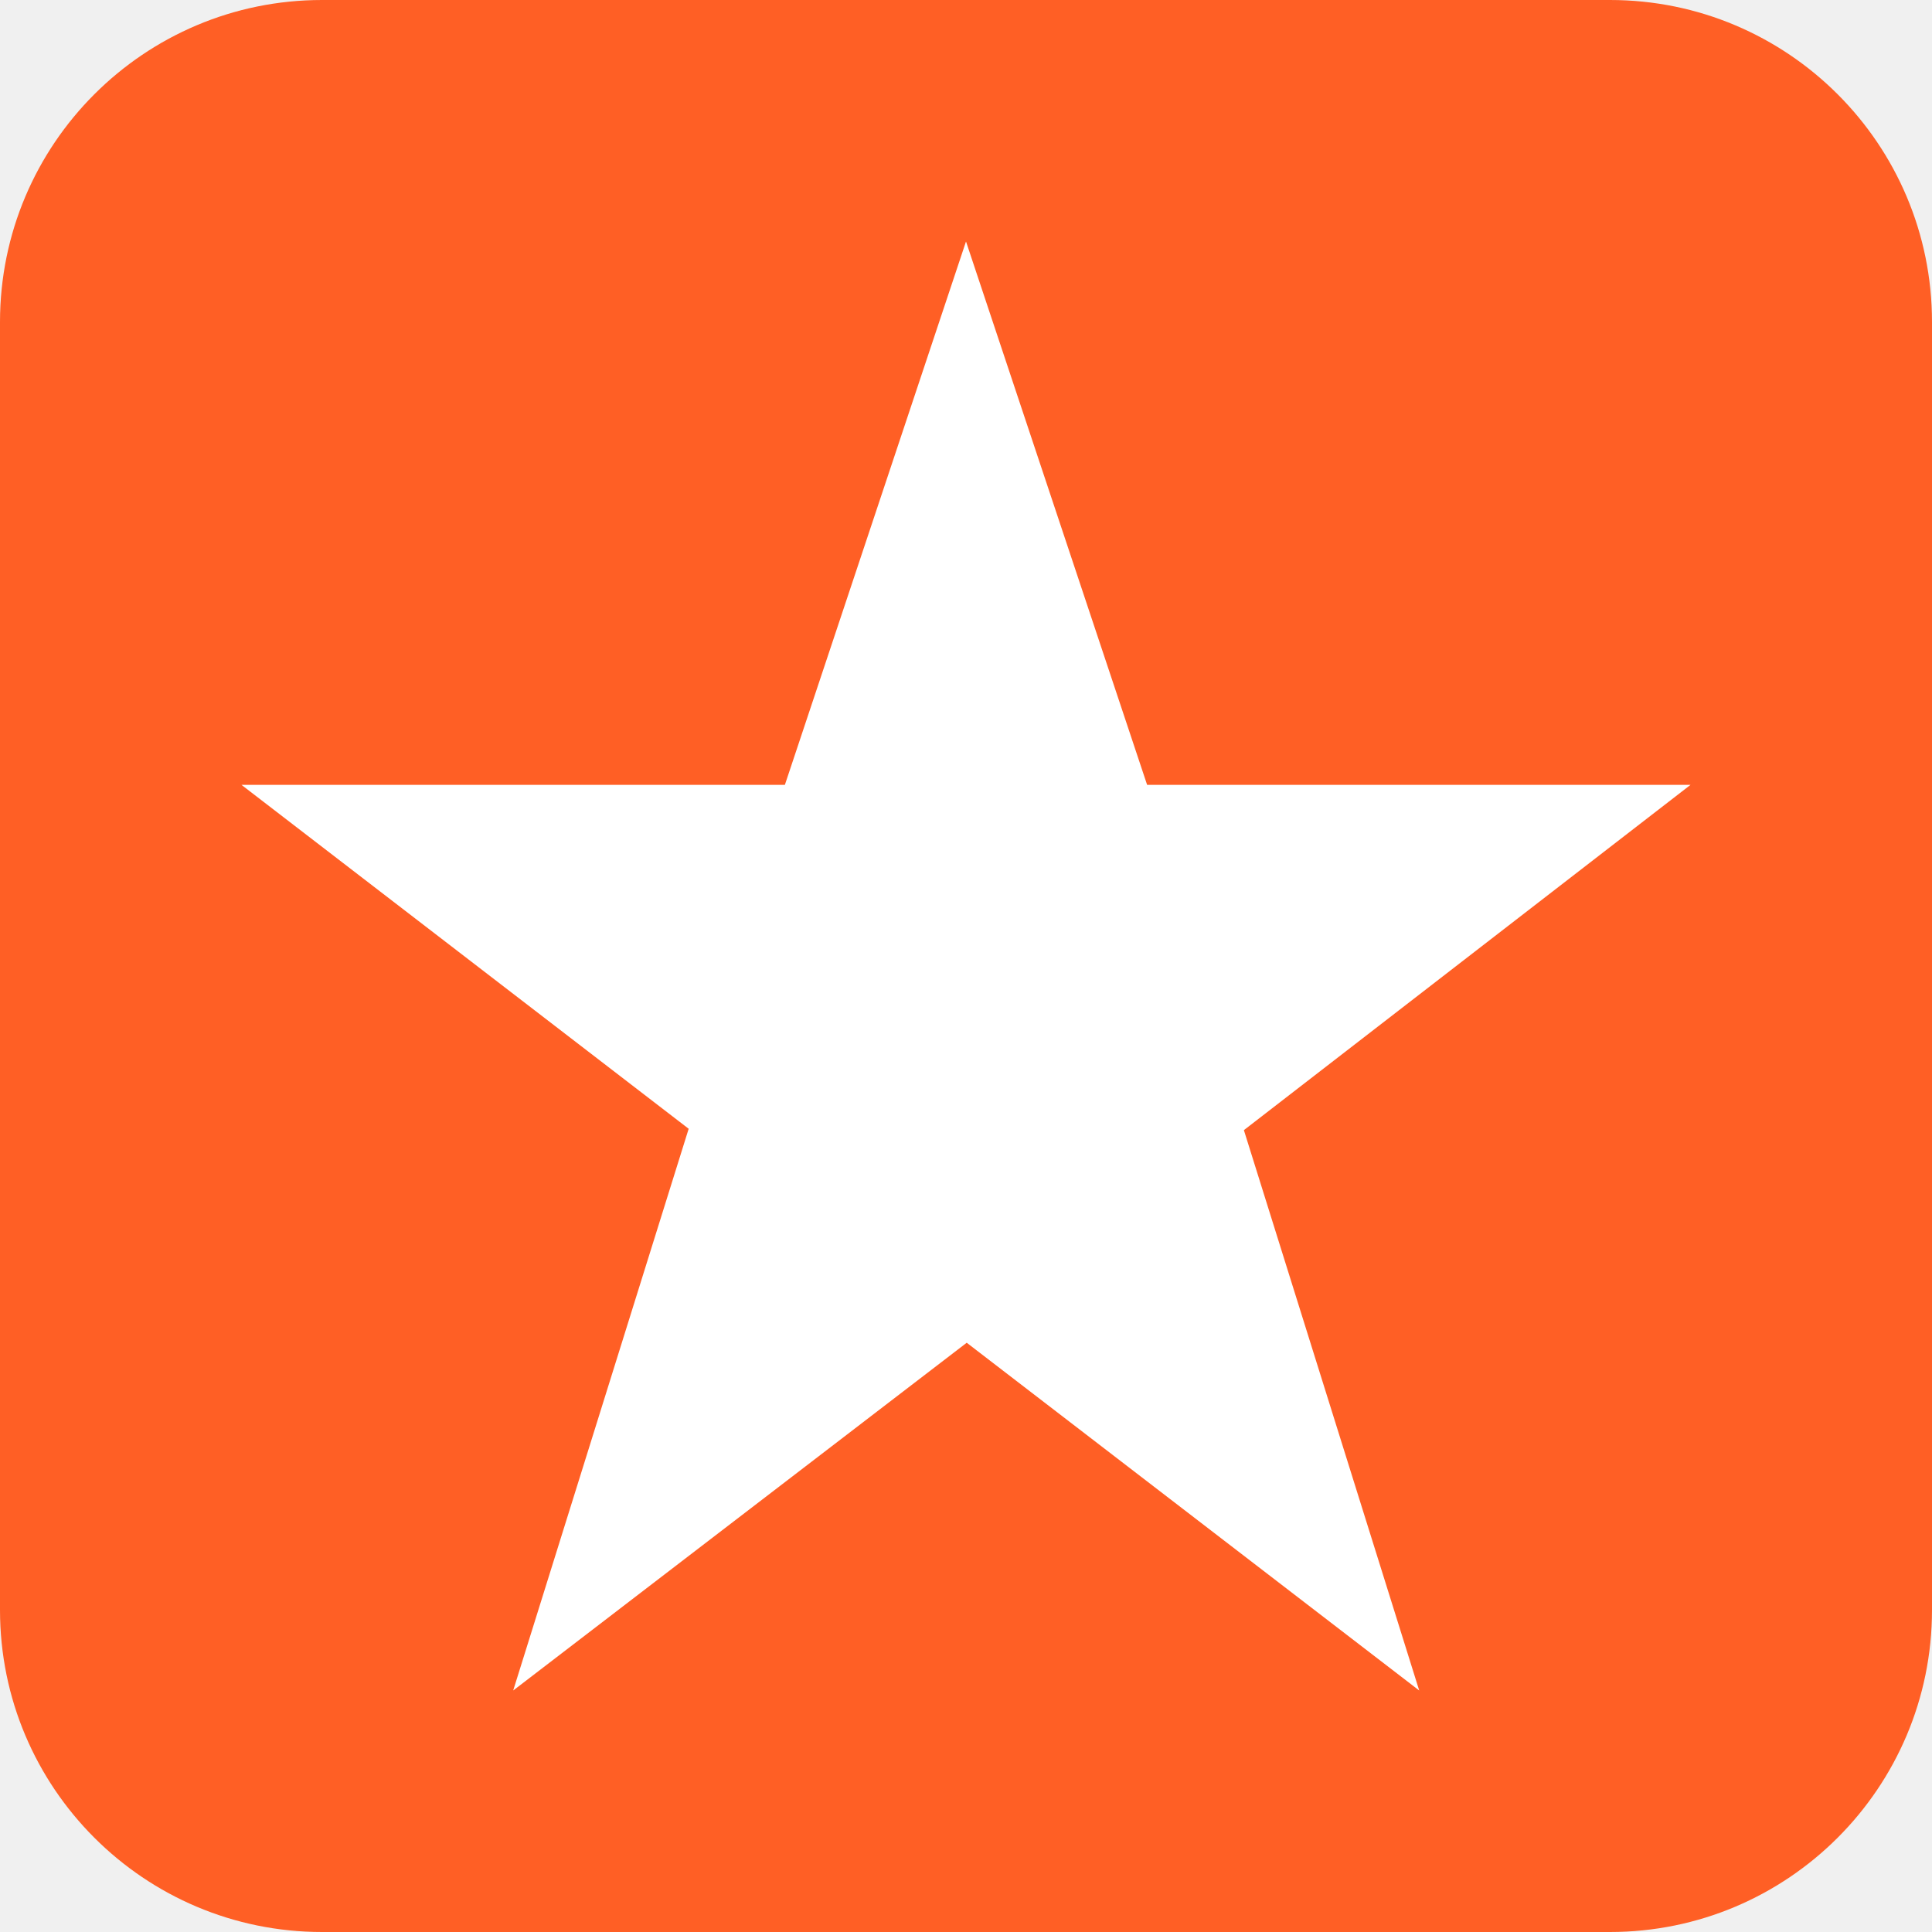
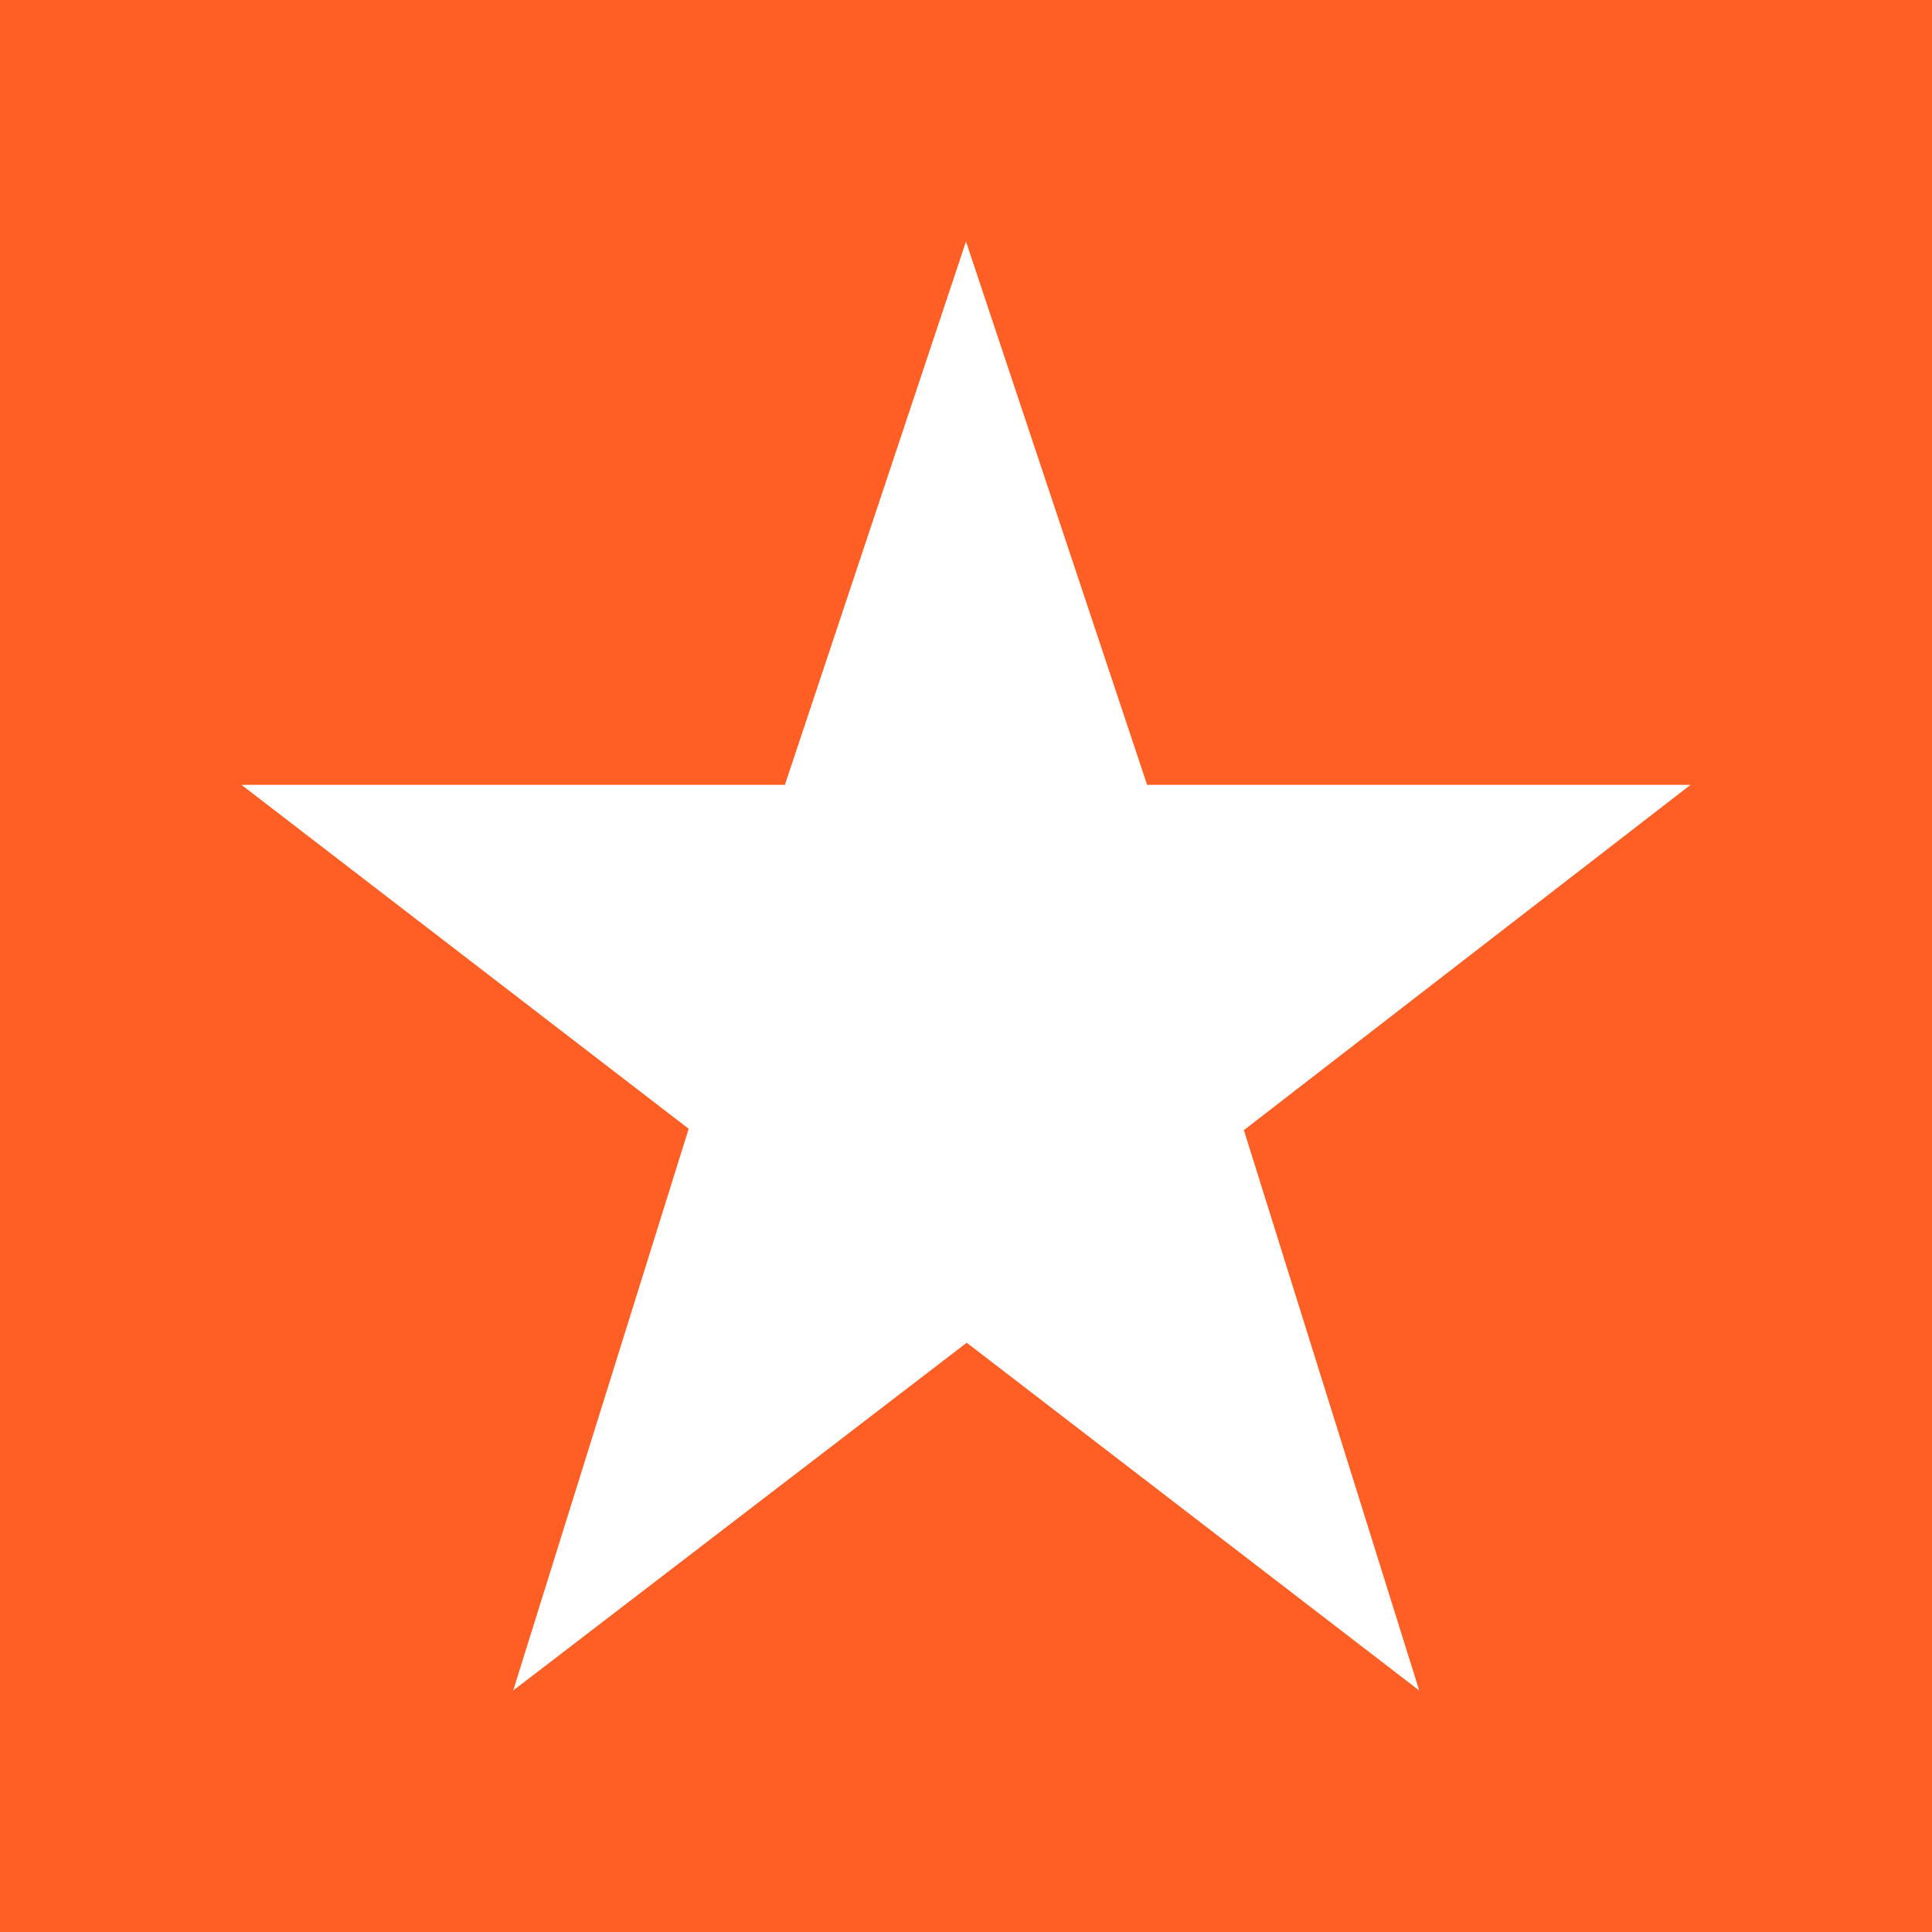
<svg xmlns="http://www.w3.org/2000/svg" width="24" height="24" viewBox="0 0 24 24" fill="none">
-   <rect width="24" height="24" rx="4" fill="#FF5F25" />
+   <rect width="24" height="24" fill="#FF5F25" />
  <path d="M15.452 14.039L21 9.75H14.25L12 3L9.75 9.75H3L8.555 14.022L6.375 21L12.009 16.68L17.63 21L15.452 14.039Z" fill="white" />
</svg>
